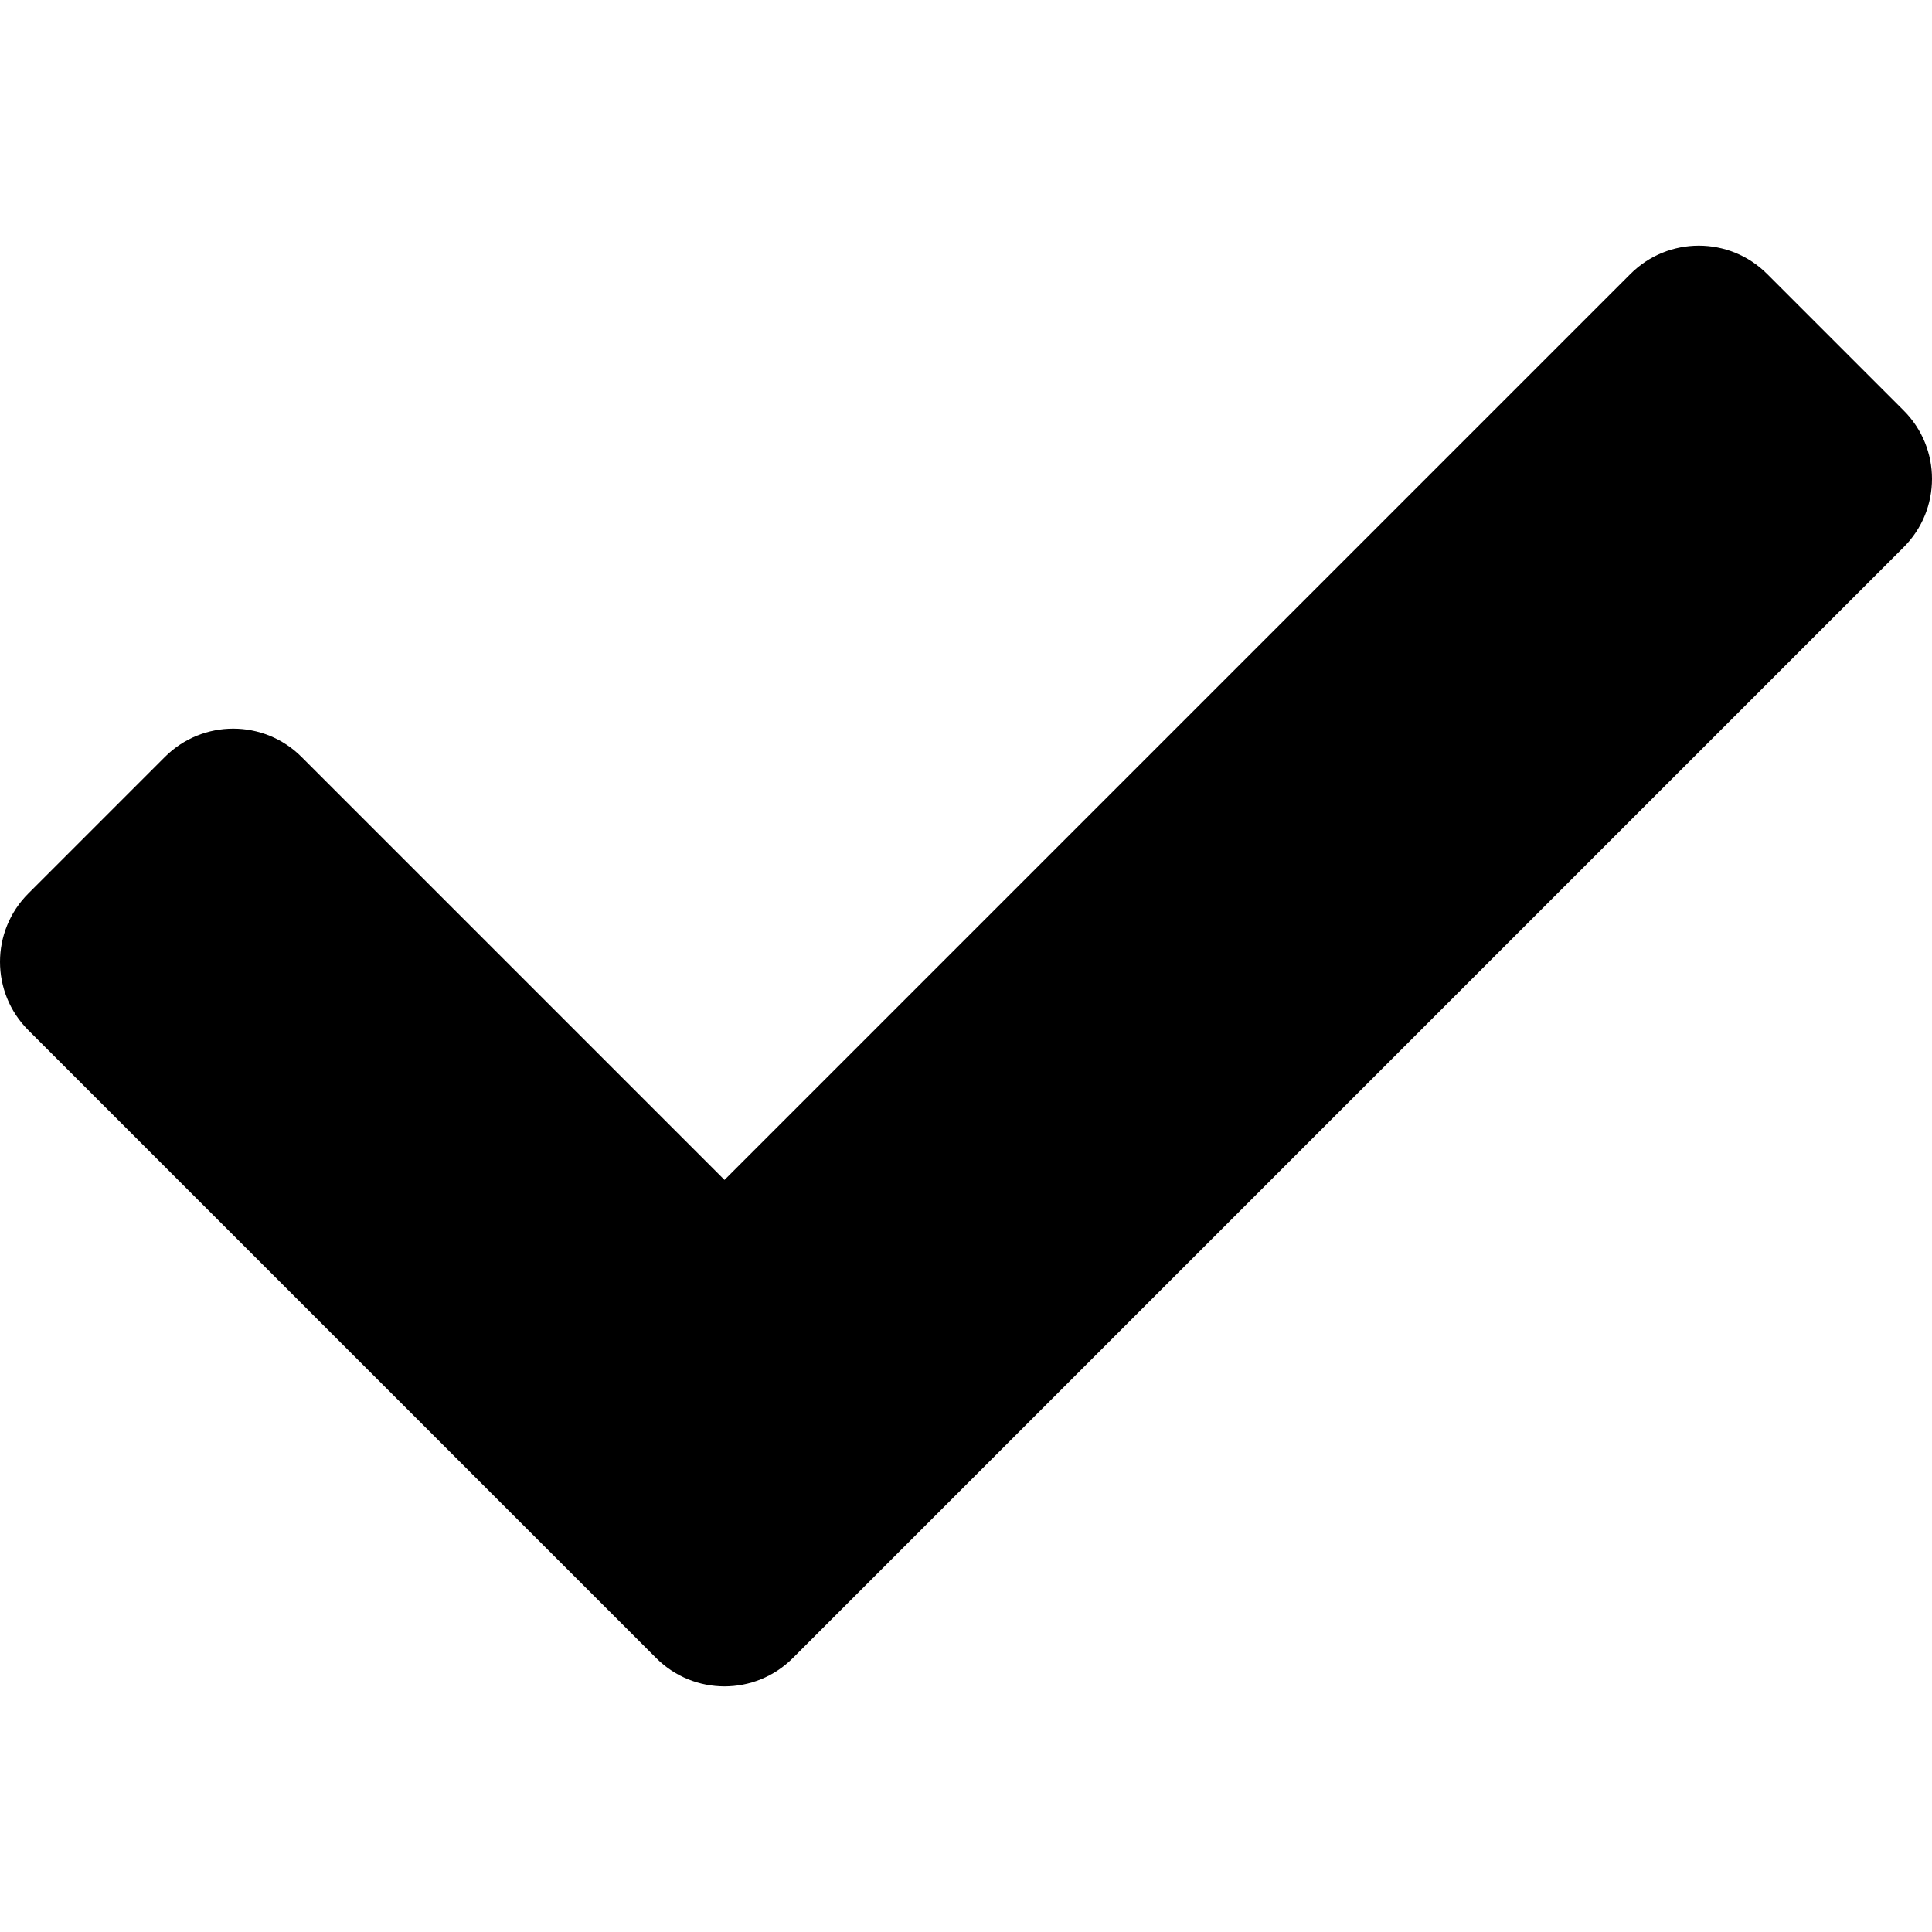
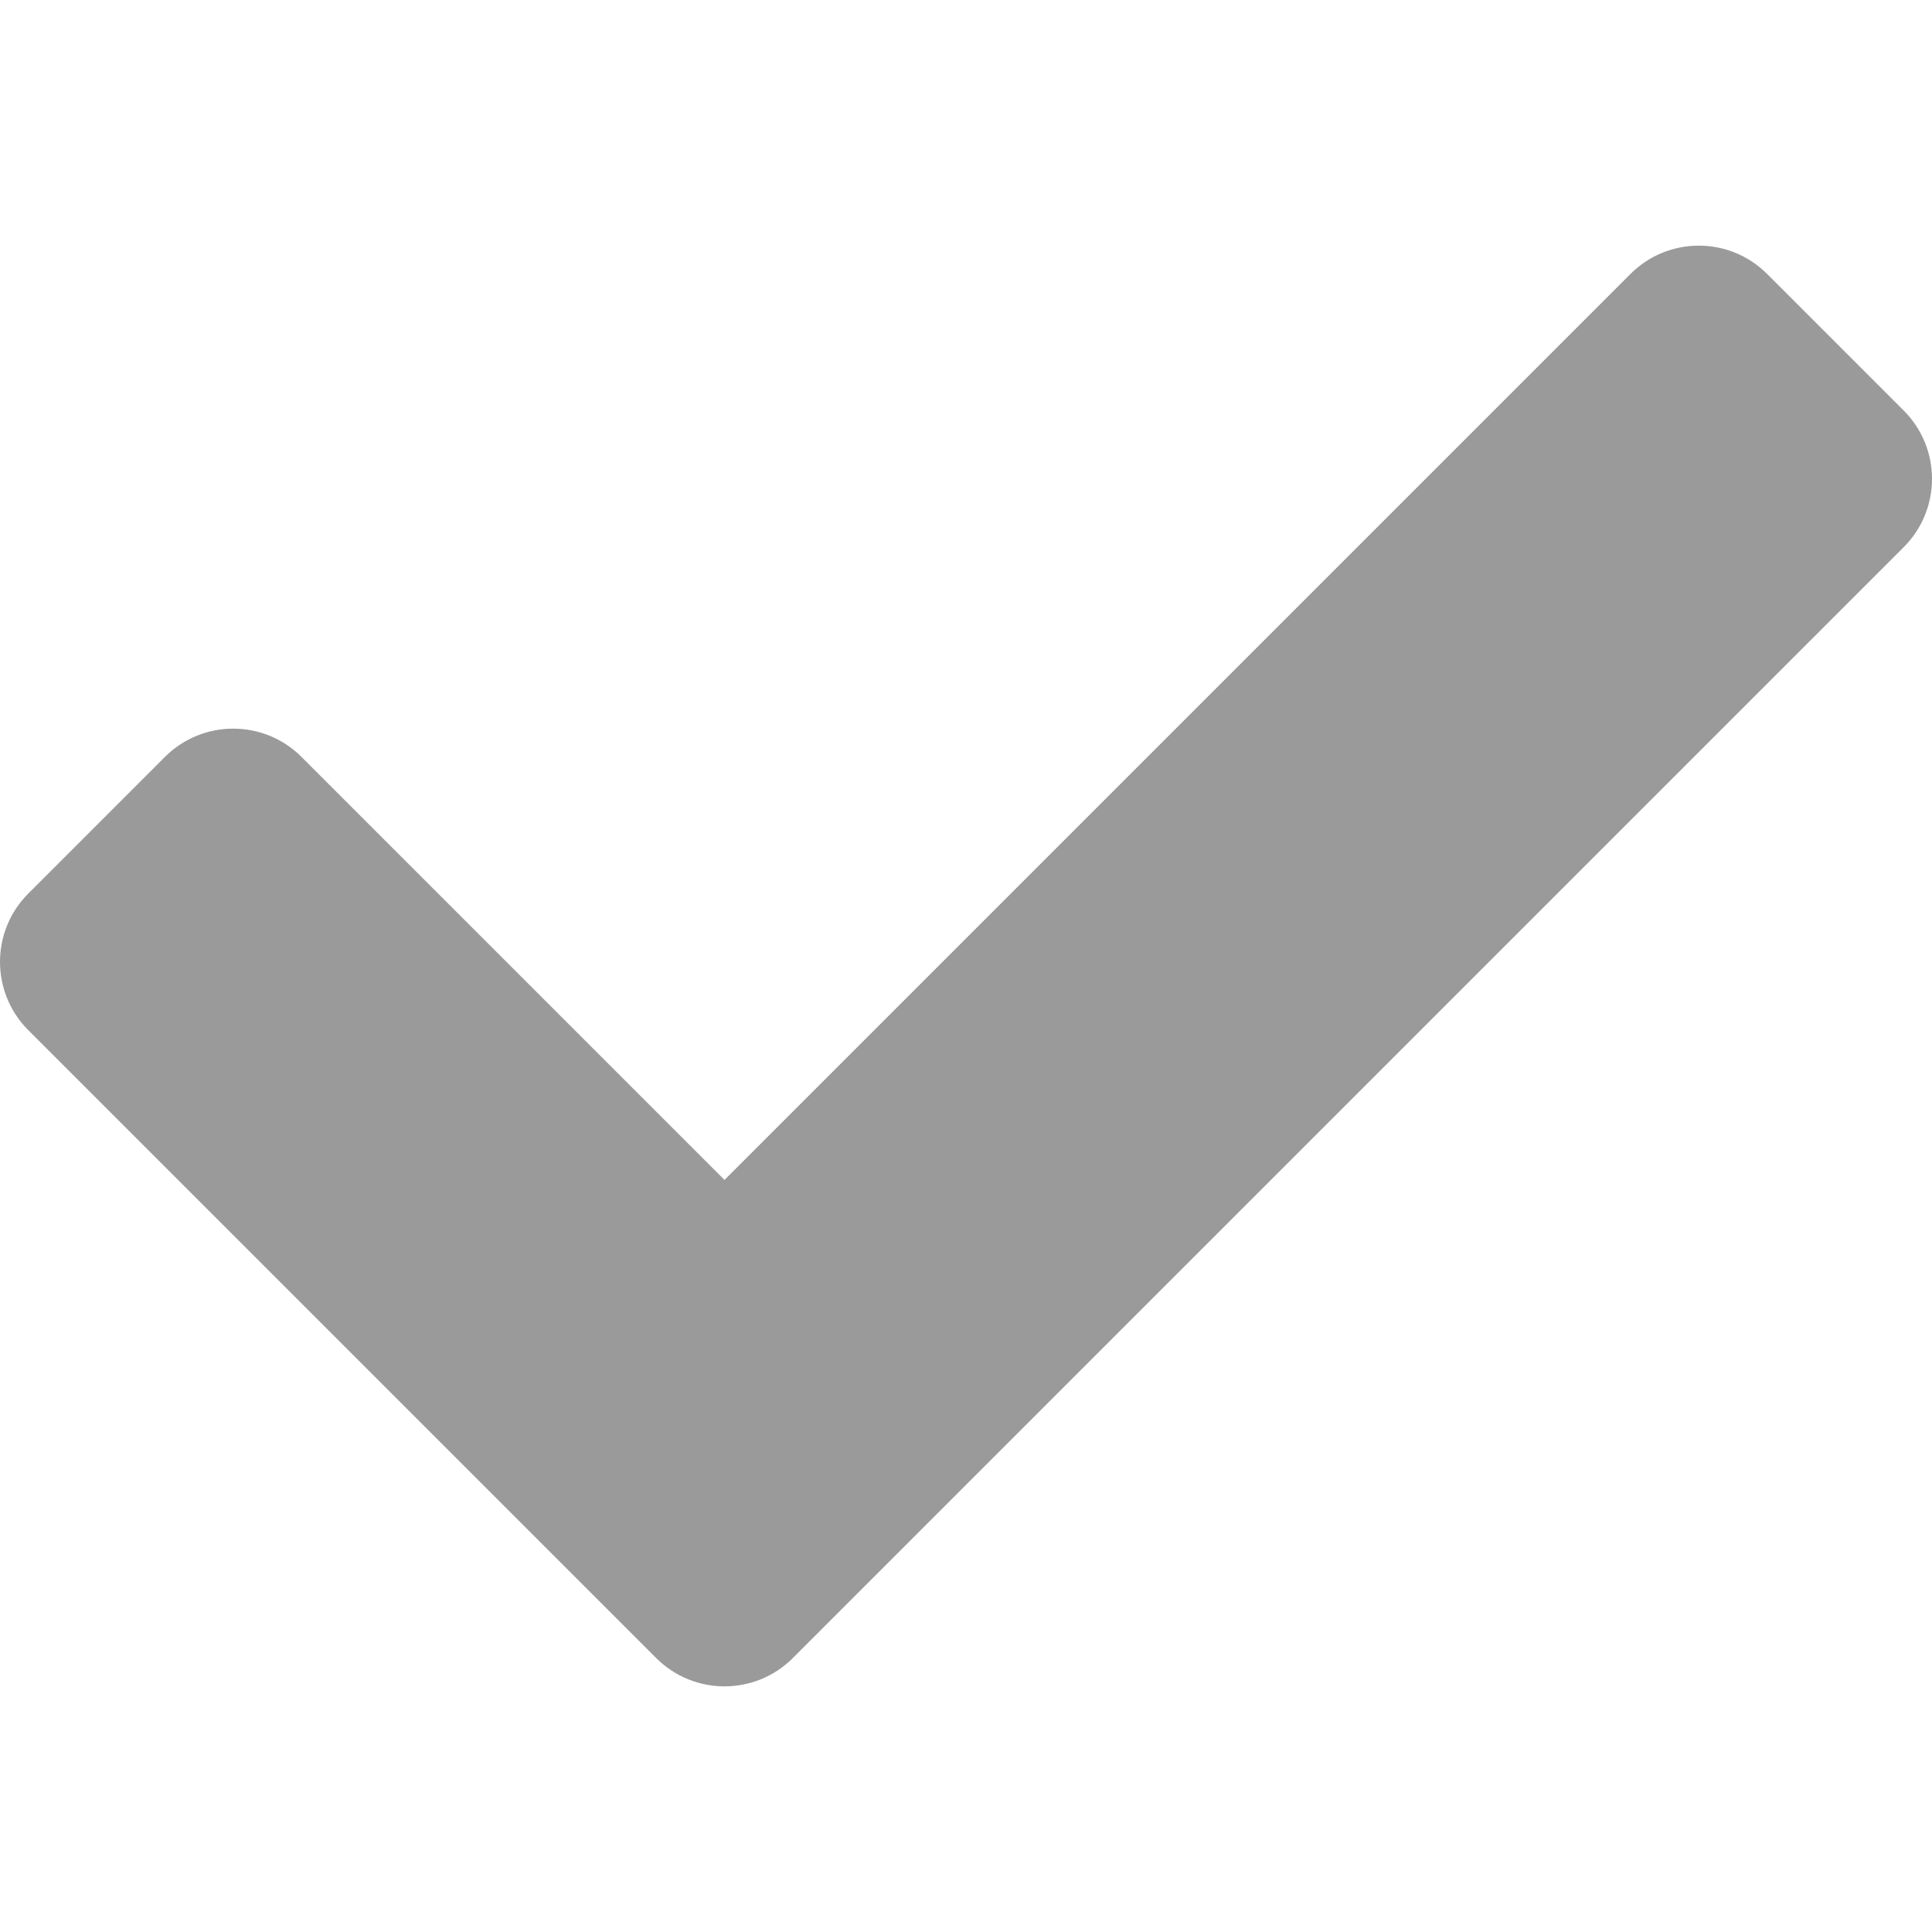
<svg xmlns="http://www.w3.org/2000/svg" aria-hidden="true" focusable="false" data-prefix="fas" data-icon="check" class="svg-inline--fa fa-check fa-w-16" role="img" viewBox="0 0 512 512">
-   <path fill="currentColor" d="M173.898 439.404l-166.4-166.4c-9.997-9.997-9.997-26.206 0-36.204l36.203-36.204c9.997-9.998 26.207-9.998 36.204 0L192 312.69 432.095 72.596c9.997-9.997 26.207-9.997 36.204 0l36.203 36.204c9.997 9.997 9.997 26.206 0 36.204l-294.4 294.401c-9.998 9.997-26.207 9.997-36.204-.001z" />
+   <path fill="#9a9a9a" d="M173.898 439.404l-166.4-166.4c-9.997-9.997-9.997-26.206 0-36.204l36.203-36.204c9.997-9.998 26.207-9.998 36.204 0L192 312.69 432.095 72.596c9.997-9.997 26.207-9.997 36.204 0l36.203 36.204c9.997 9.997 9.997 26.206 0 36.204l-294.4 294.401c-9.998 9.997-26.207 9.997-36.204-.001z" />
</svg>
